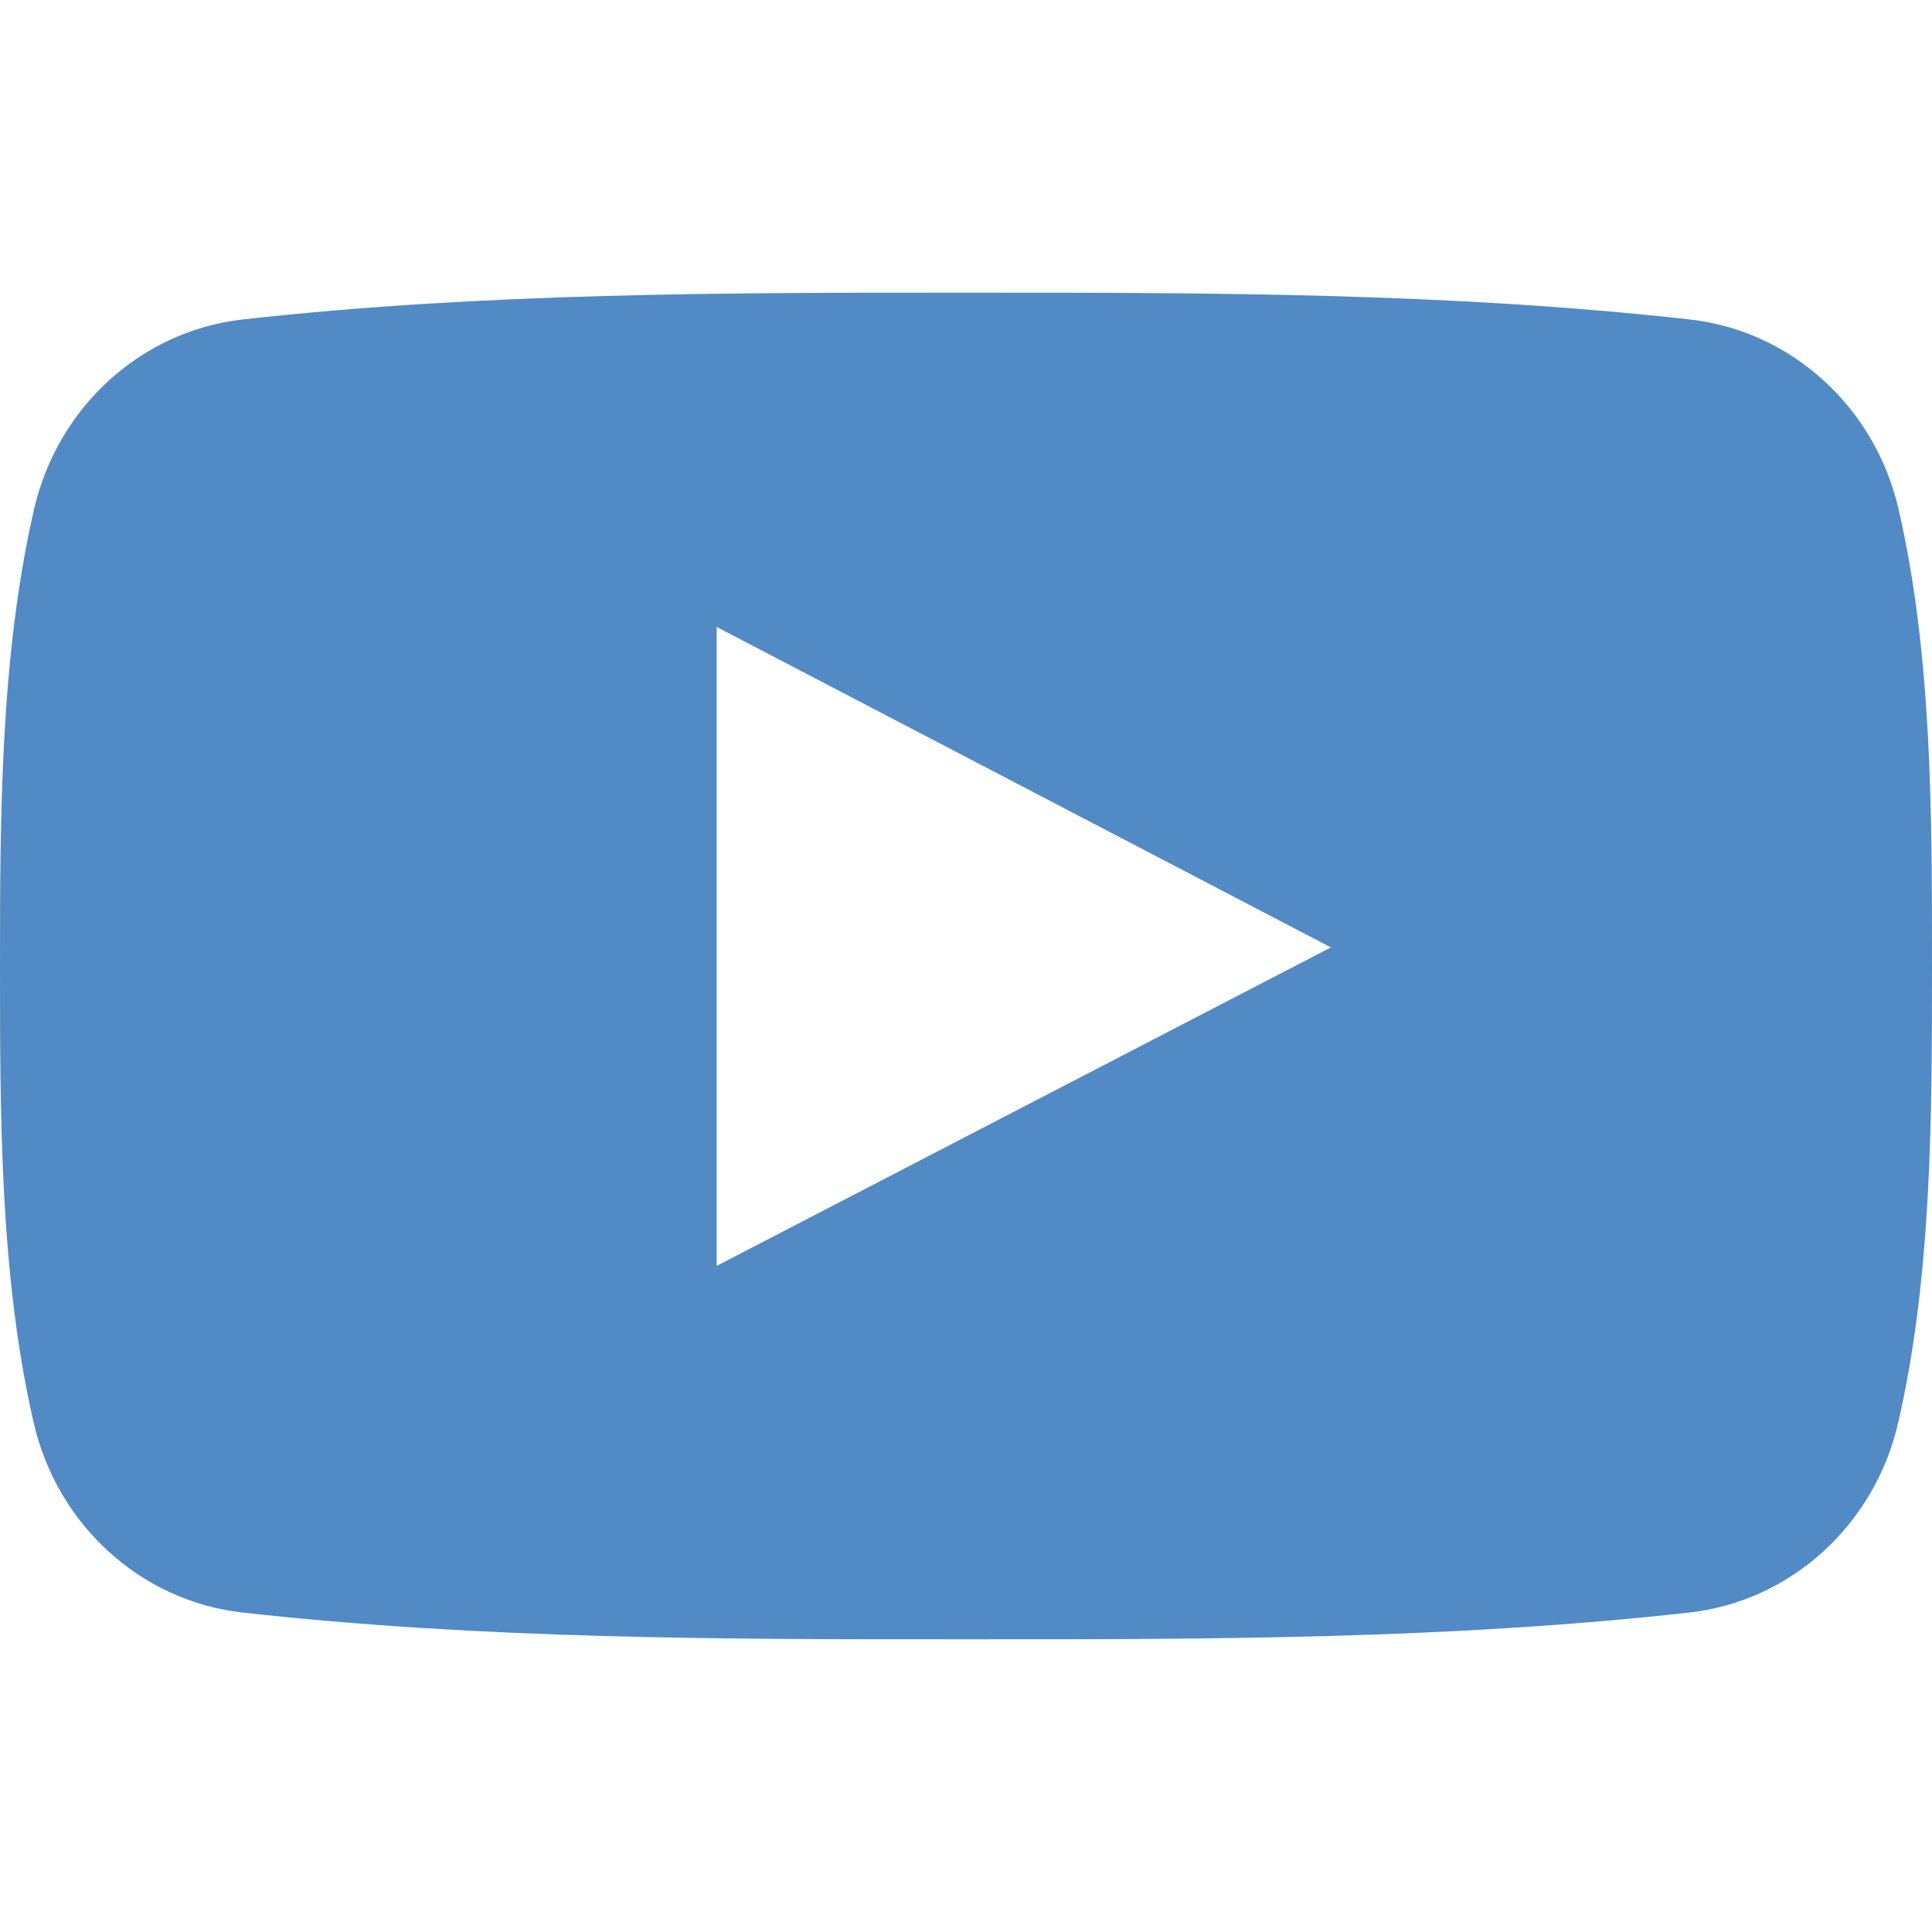
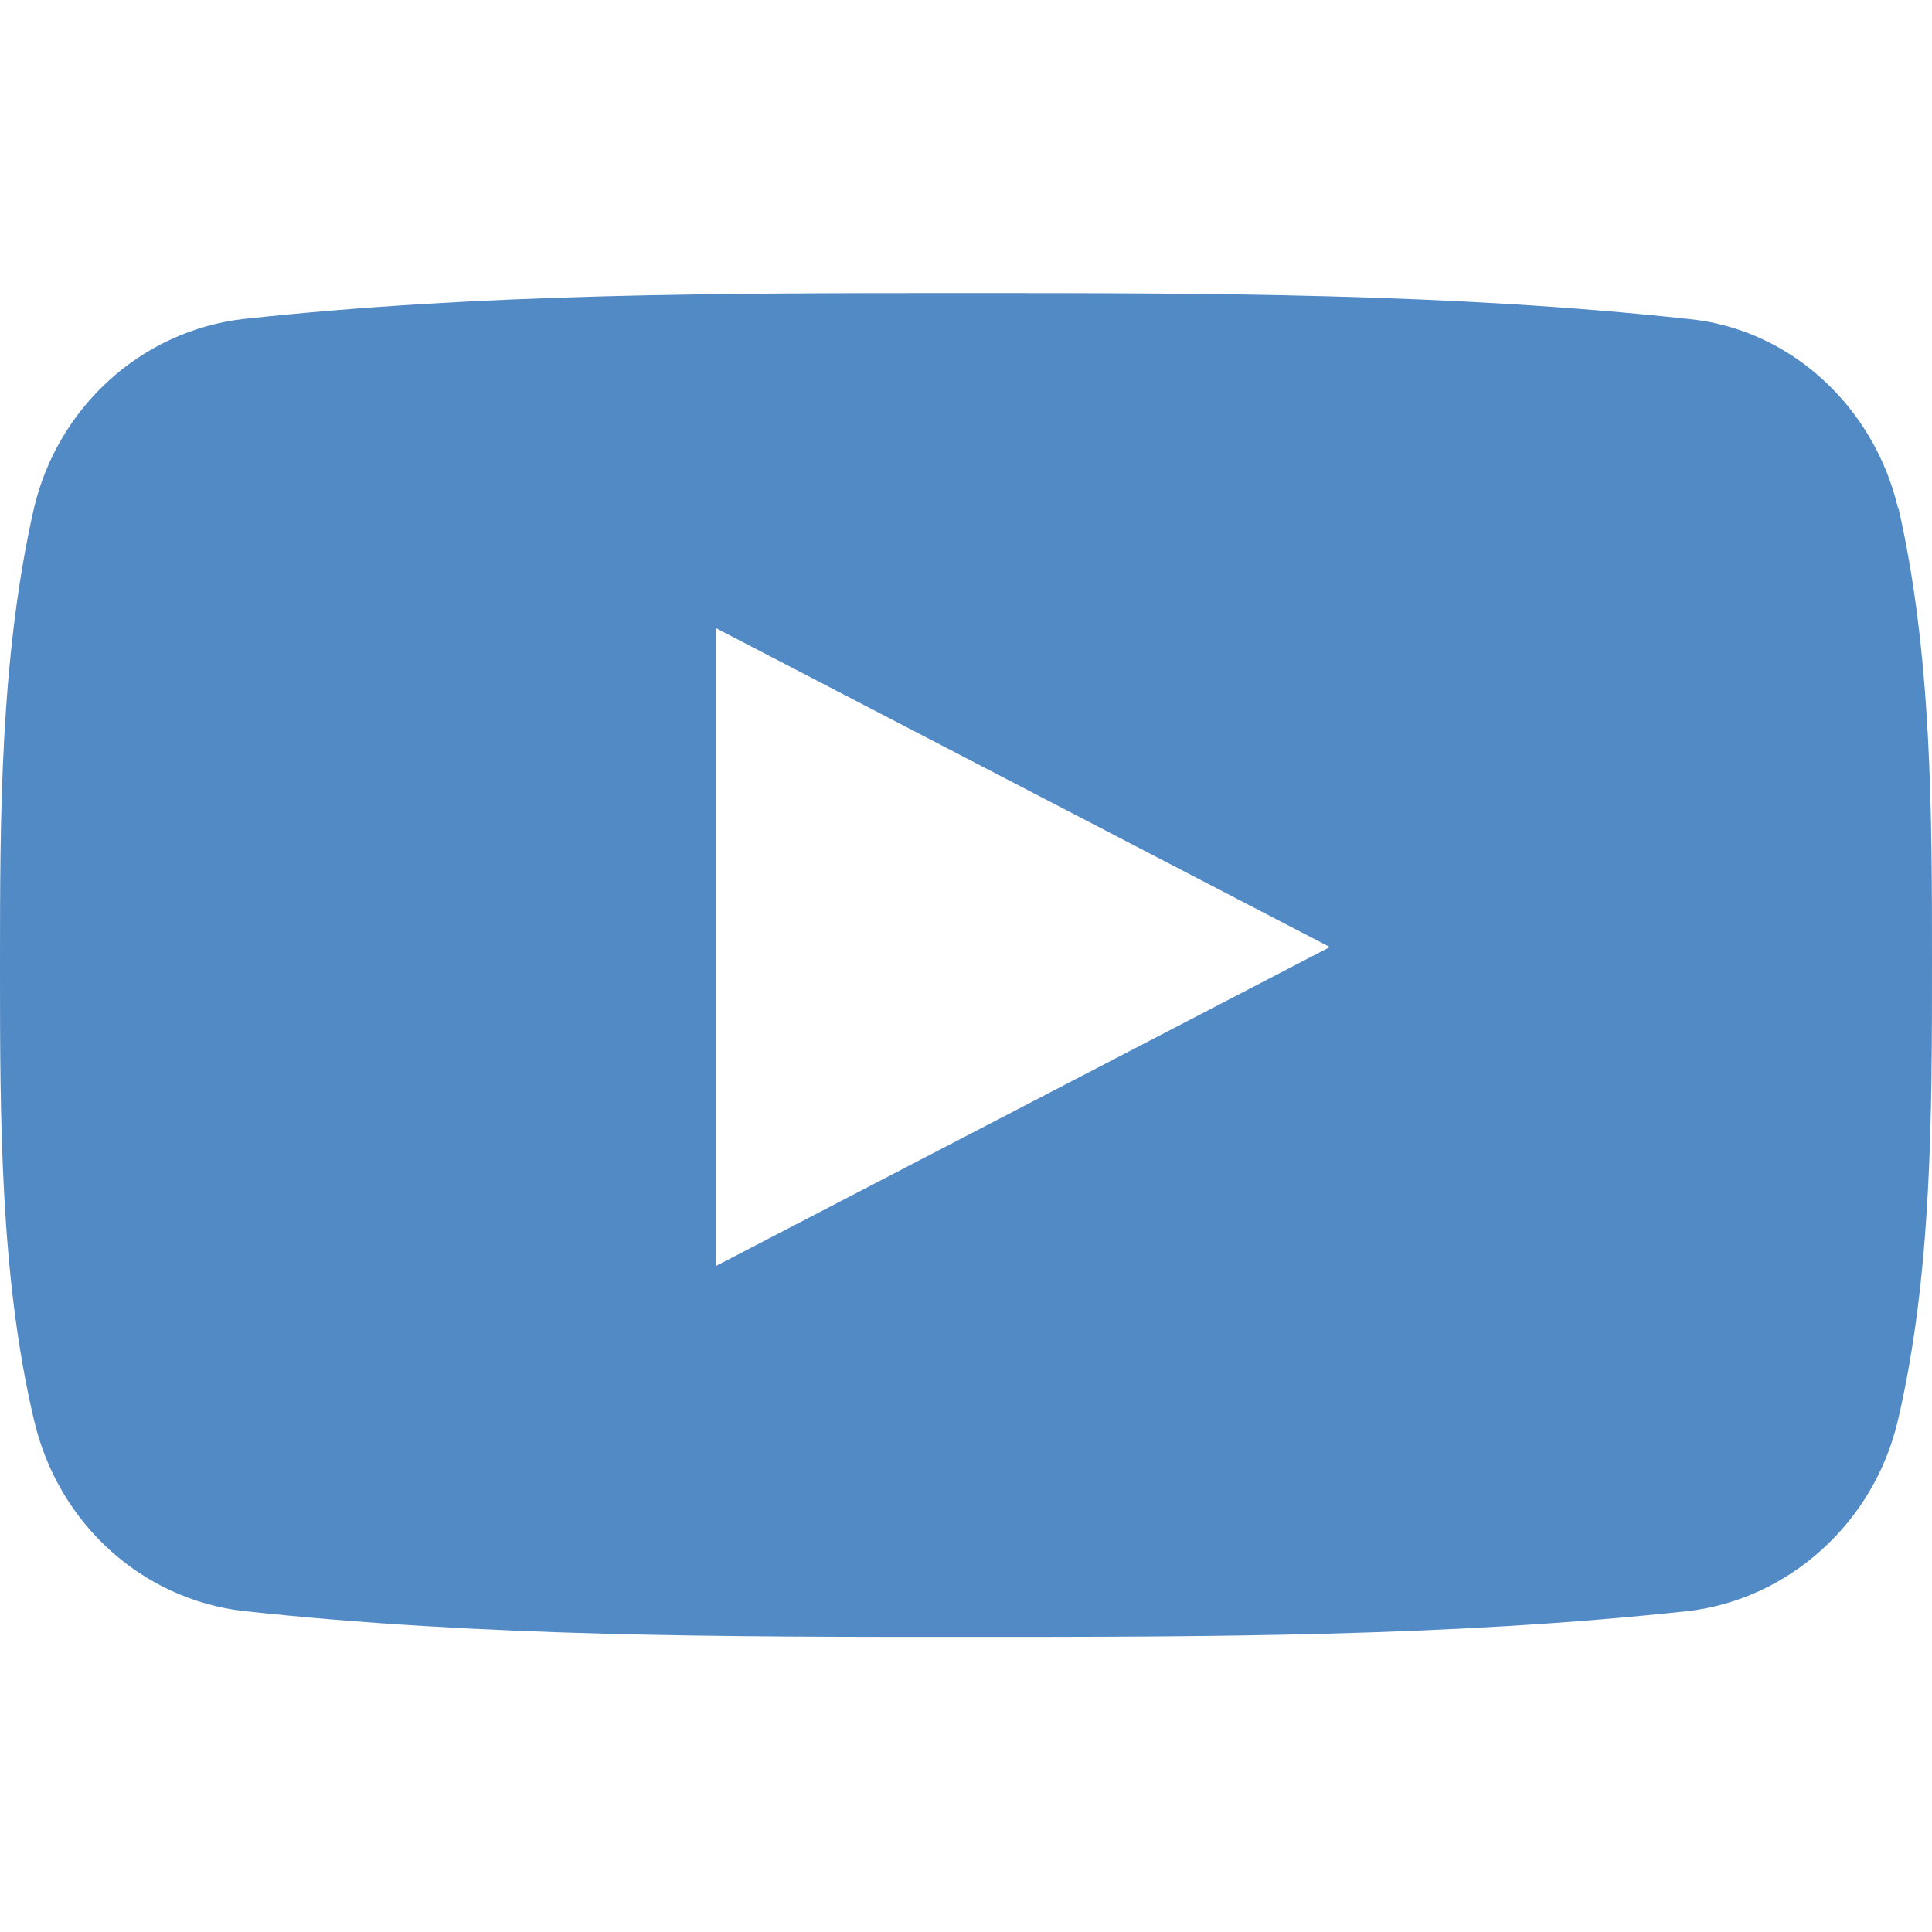
- <svg xmlns="http://www.w3.org/2000/svg" width="800px" height="800px" viewBox="0 0 96.875 96.875" fill="#528ac5">
-   <g>
-     <path d="M95.201,25.538c-1.186-5.152-5.4-8.953-10.473-9.52c-12.013-1.341-24.172-1.348-36.275-1.341   c-12.105-0.007-24.266,0-36.279,1.341c-5.07,0.567-9.281,4.368-10.467,9.52C0.019,32.875,0,40.884,0,48.438   C0,55.992,0,64,1.688,71.336c1.184,5.151,5.396,8.952,10.469,9.52c12.012,1.342,24.172,1.349,36.277,1.342   c12.107,0.007,24.264,0,36.275-1.342c5.07-0.567,9.285-4.368,10.471-9.52c1.689-7.337,1.695-15.345,1.695-22.898   C96.875,40.884,96.889,32.875,95.201,25.538z M35.936,63.474c0-10.716,0-21.32,0-32.037c10.267,5.357,20.466,10.678,30.798,16.068   C56.434,52.847,46.23,58.136,35.936,63.474z" />
-   </g>
+ <svg xmlns="http://www.w3.org/2000/svg" fill="#528ac5" viewBox="0 0 96.9 96.9">
+   <path d="M95.2 25.5c-1.2-5.1-5.4-9-10.5-9.5-12-1.3-24.1-1.3-36.2-1.3-12.2 0-24.3 0-36.3 1.3-5.1.6-9.3 4.4-10.5 9.5C0 33 0 41 0 48.5 0 56 0 64 1.7 71.2c1.2 5.2 5.4 9 10.5 9.6 12 1.3 24.1 1.3 36.2 1.3 12.1 0 24.3 0 36.3-1.3 5-.6 9.3-4.4 10.5-9.6 1.7-7.3 1.7-15.3 1.7-22.9 0-7.5 0-15.5-1.7-22.9zm-59.3 38v-32l30.8 16-30.8 16z" />
</svg>
